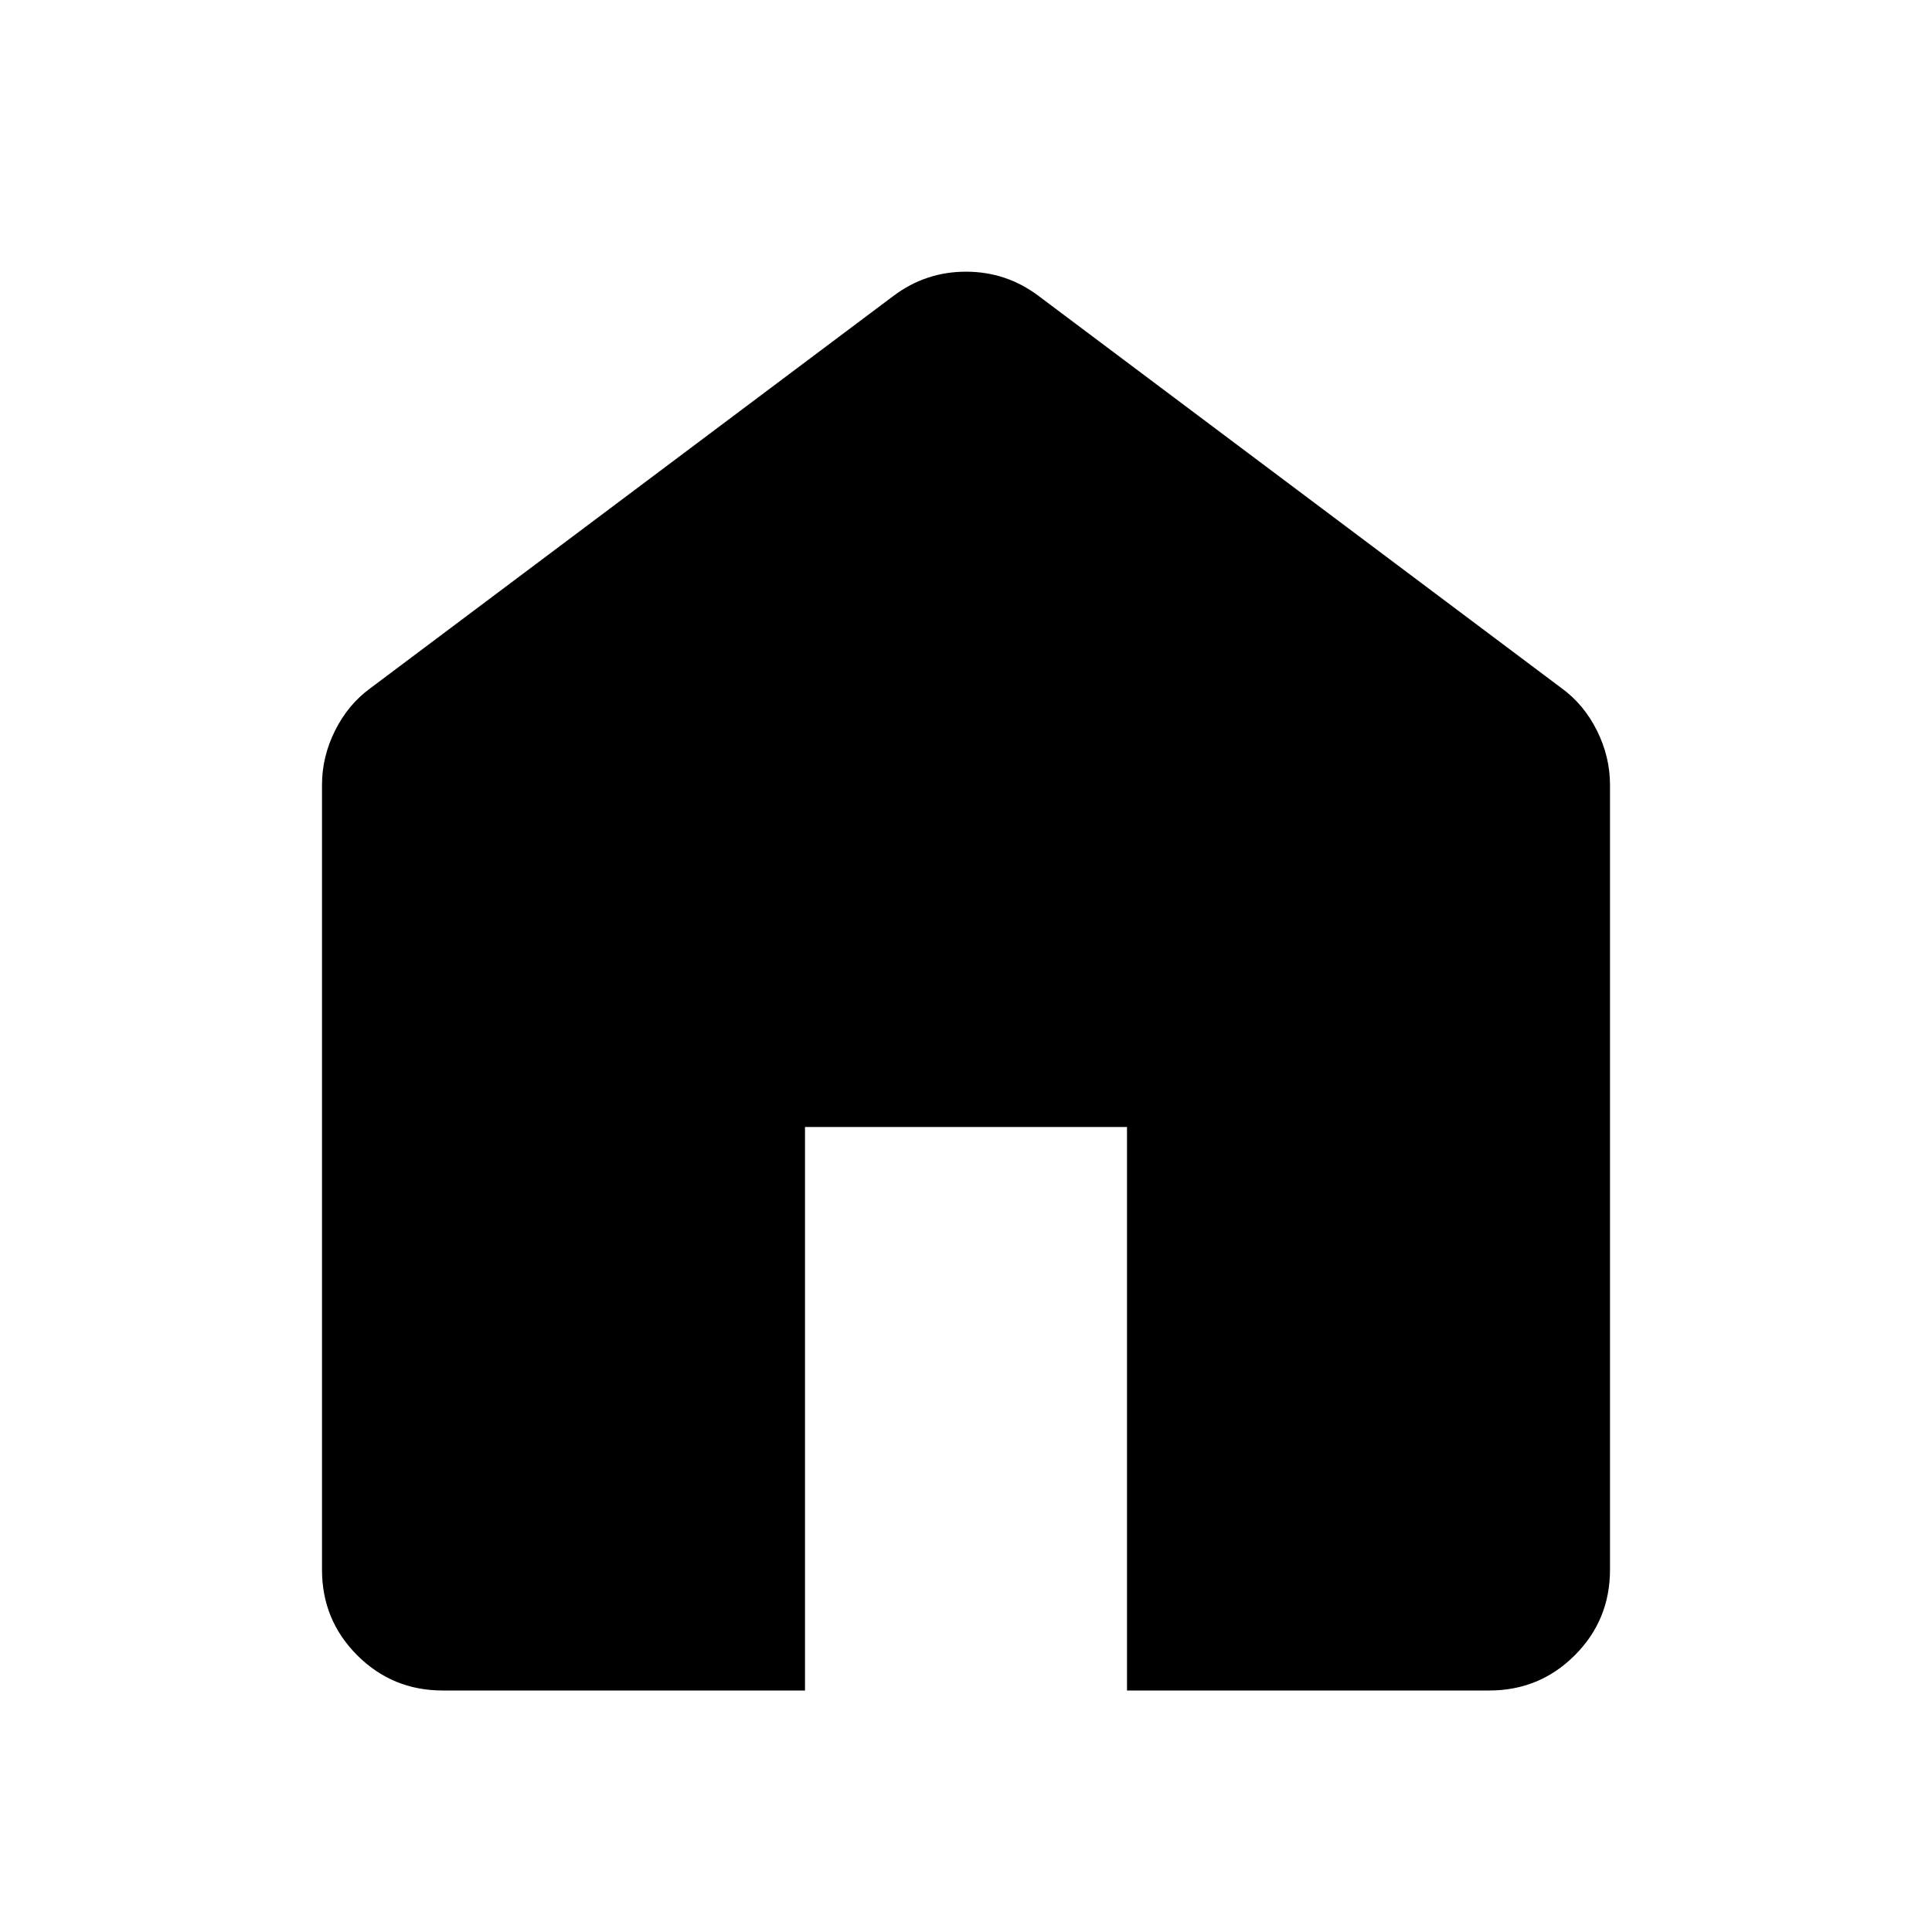
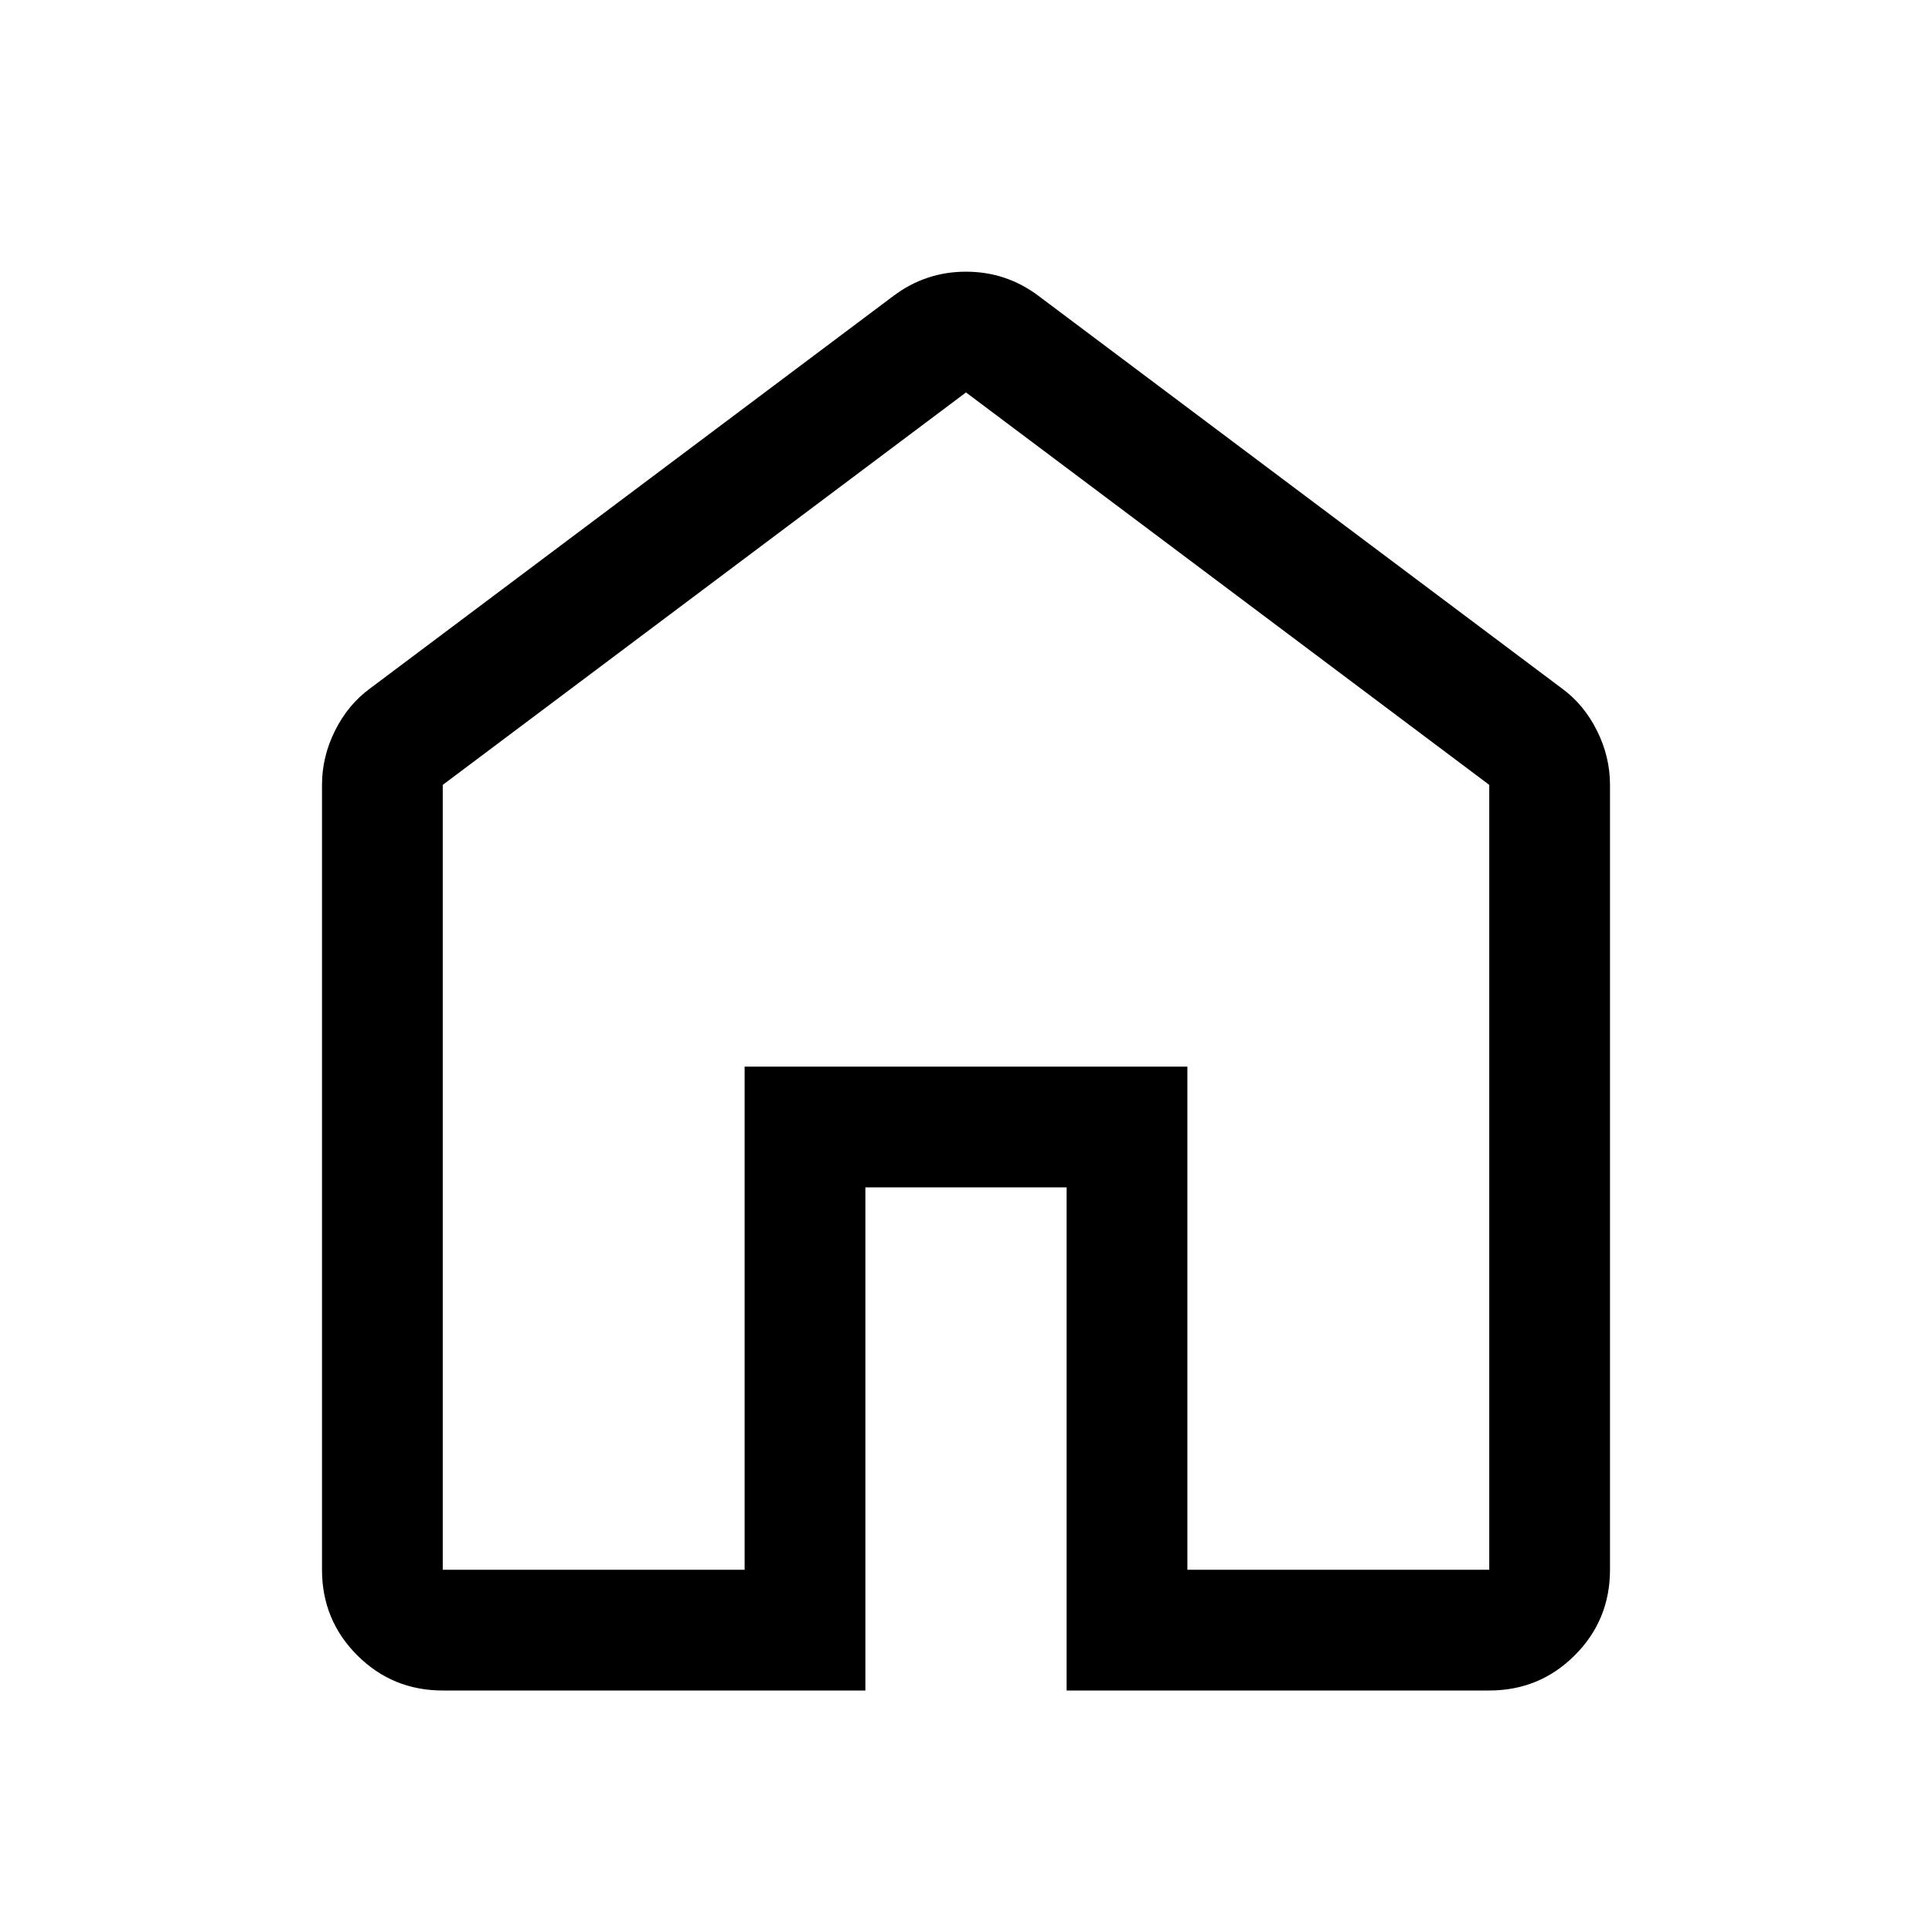
<svg xmlns="http://www.w3.org/2000/svg" viewBox="0 0 48 48">
-   <path d="M11 42q-1.25 0-2.125-.875T8 39V19.5q0-.7.325-1.35.325-.65.875-1.05l13-9.75q.4-.3.85-.45.45-.15.95-.15.5 0 .95.15.45.15.85.45l13 9.75q.55.4.875 1.05.325.65.325 1.35V39q0 1.25-.875 2.125T37 42h-9V28h-8v14Z" />
+   <path d="M11 39h7.5V26.5h11V39H37V19.5L24 9.75 11 19.5Zm0 3q-1.25 0-2.125-.875T8 39V19.5q0-.7.325-1.35.325-.65.875-1.05l13-9.75q.4-.3.85-.45.45-.15.95-.15.5 0 .95.15.45.15.85.45l13 9.75q.55.4.875 1.05.325.65.325 1.35V39q0 1.25-.875 2.125T37 42H26.5V29.5h-5V42Zm13-17.65Z" />
</svg>
